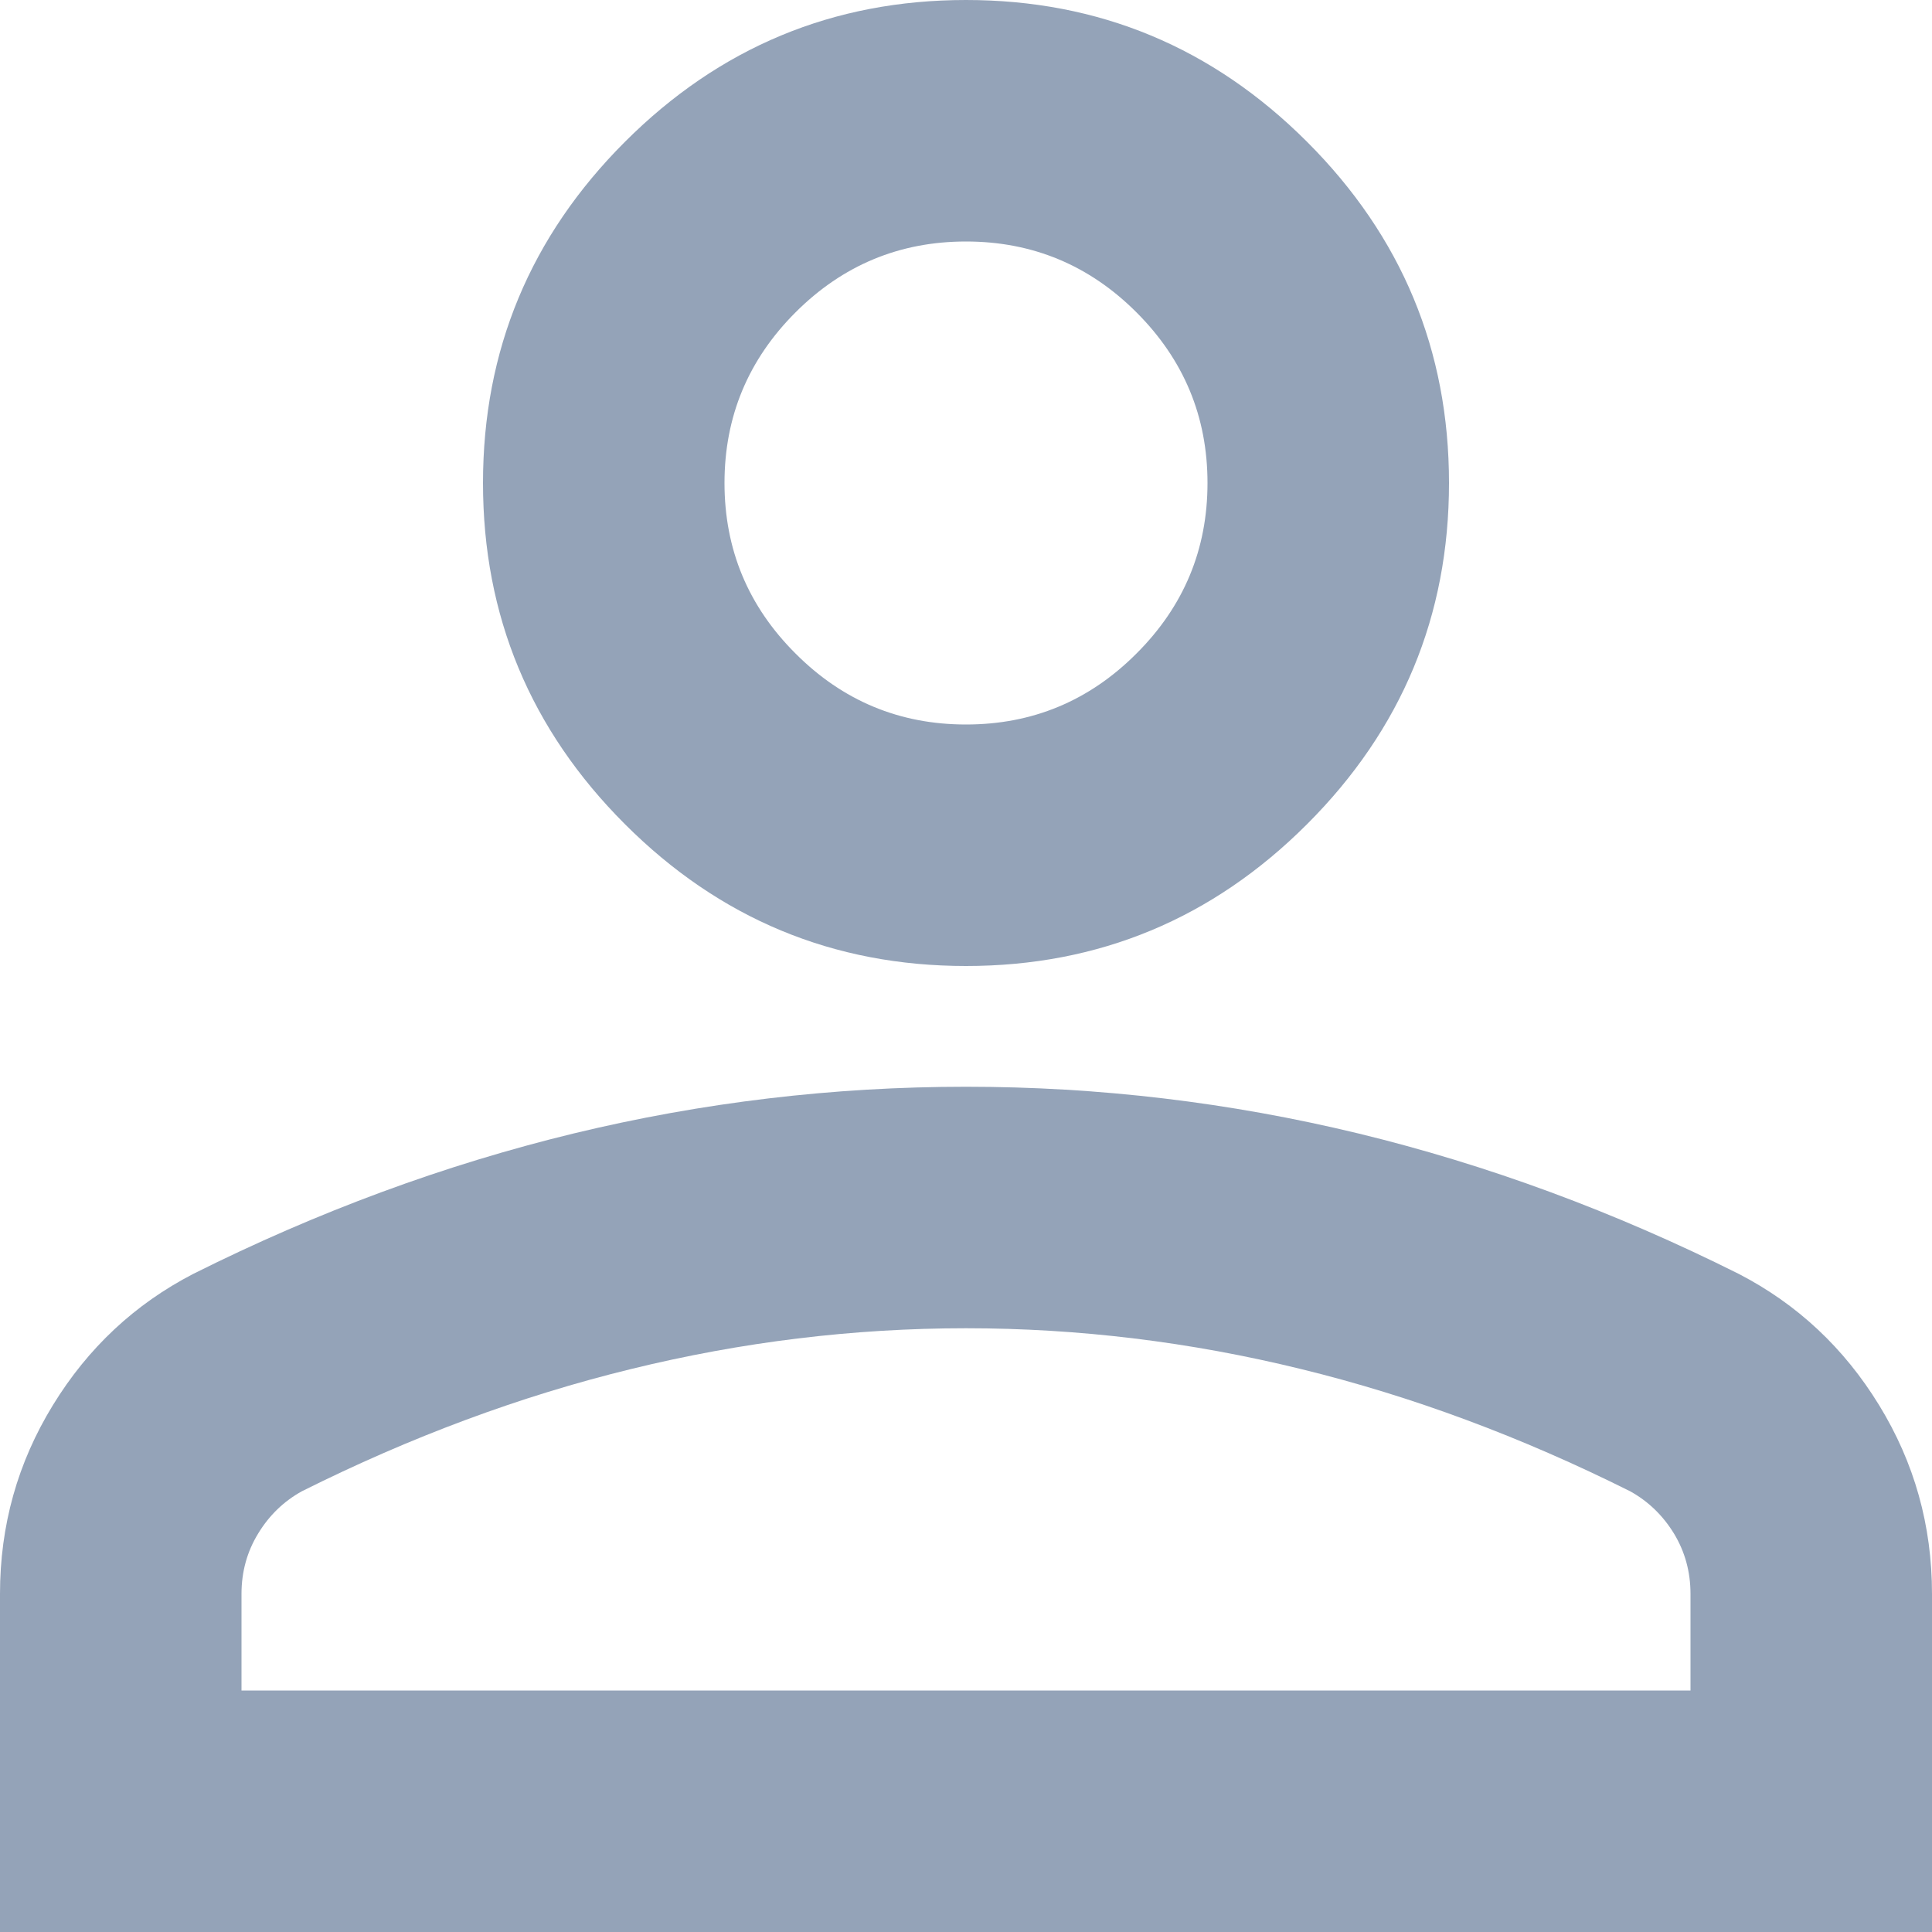
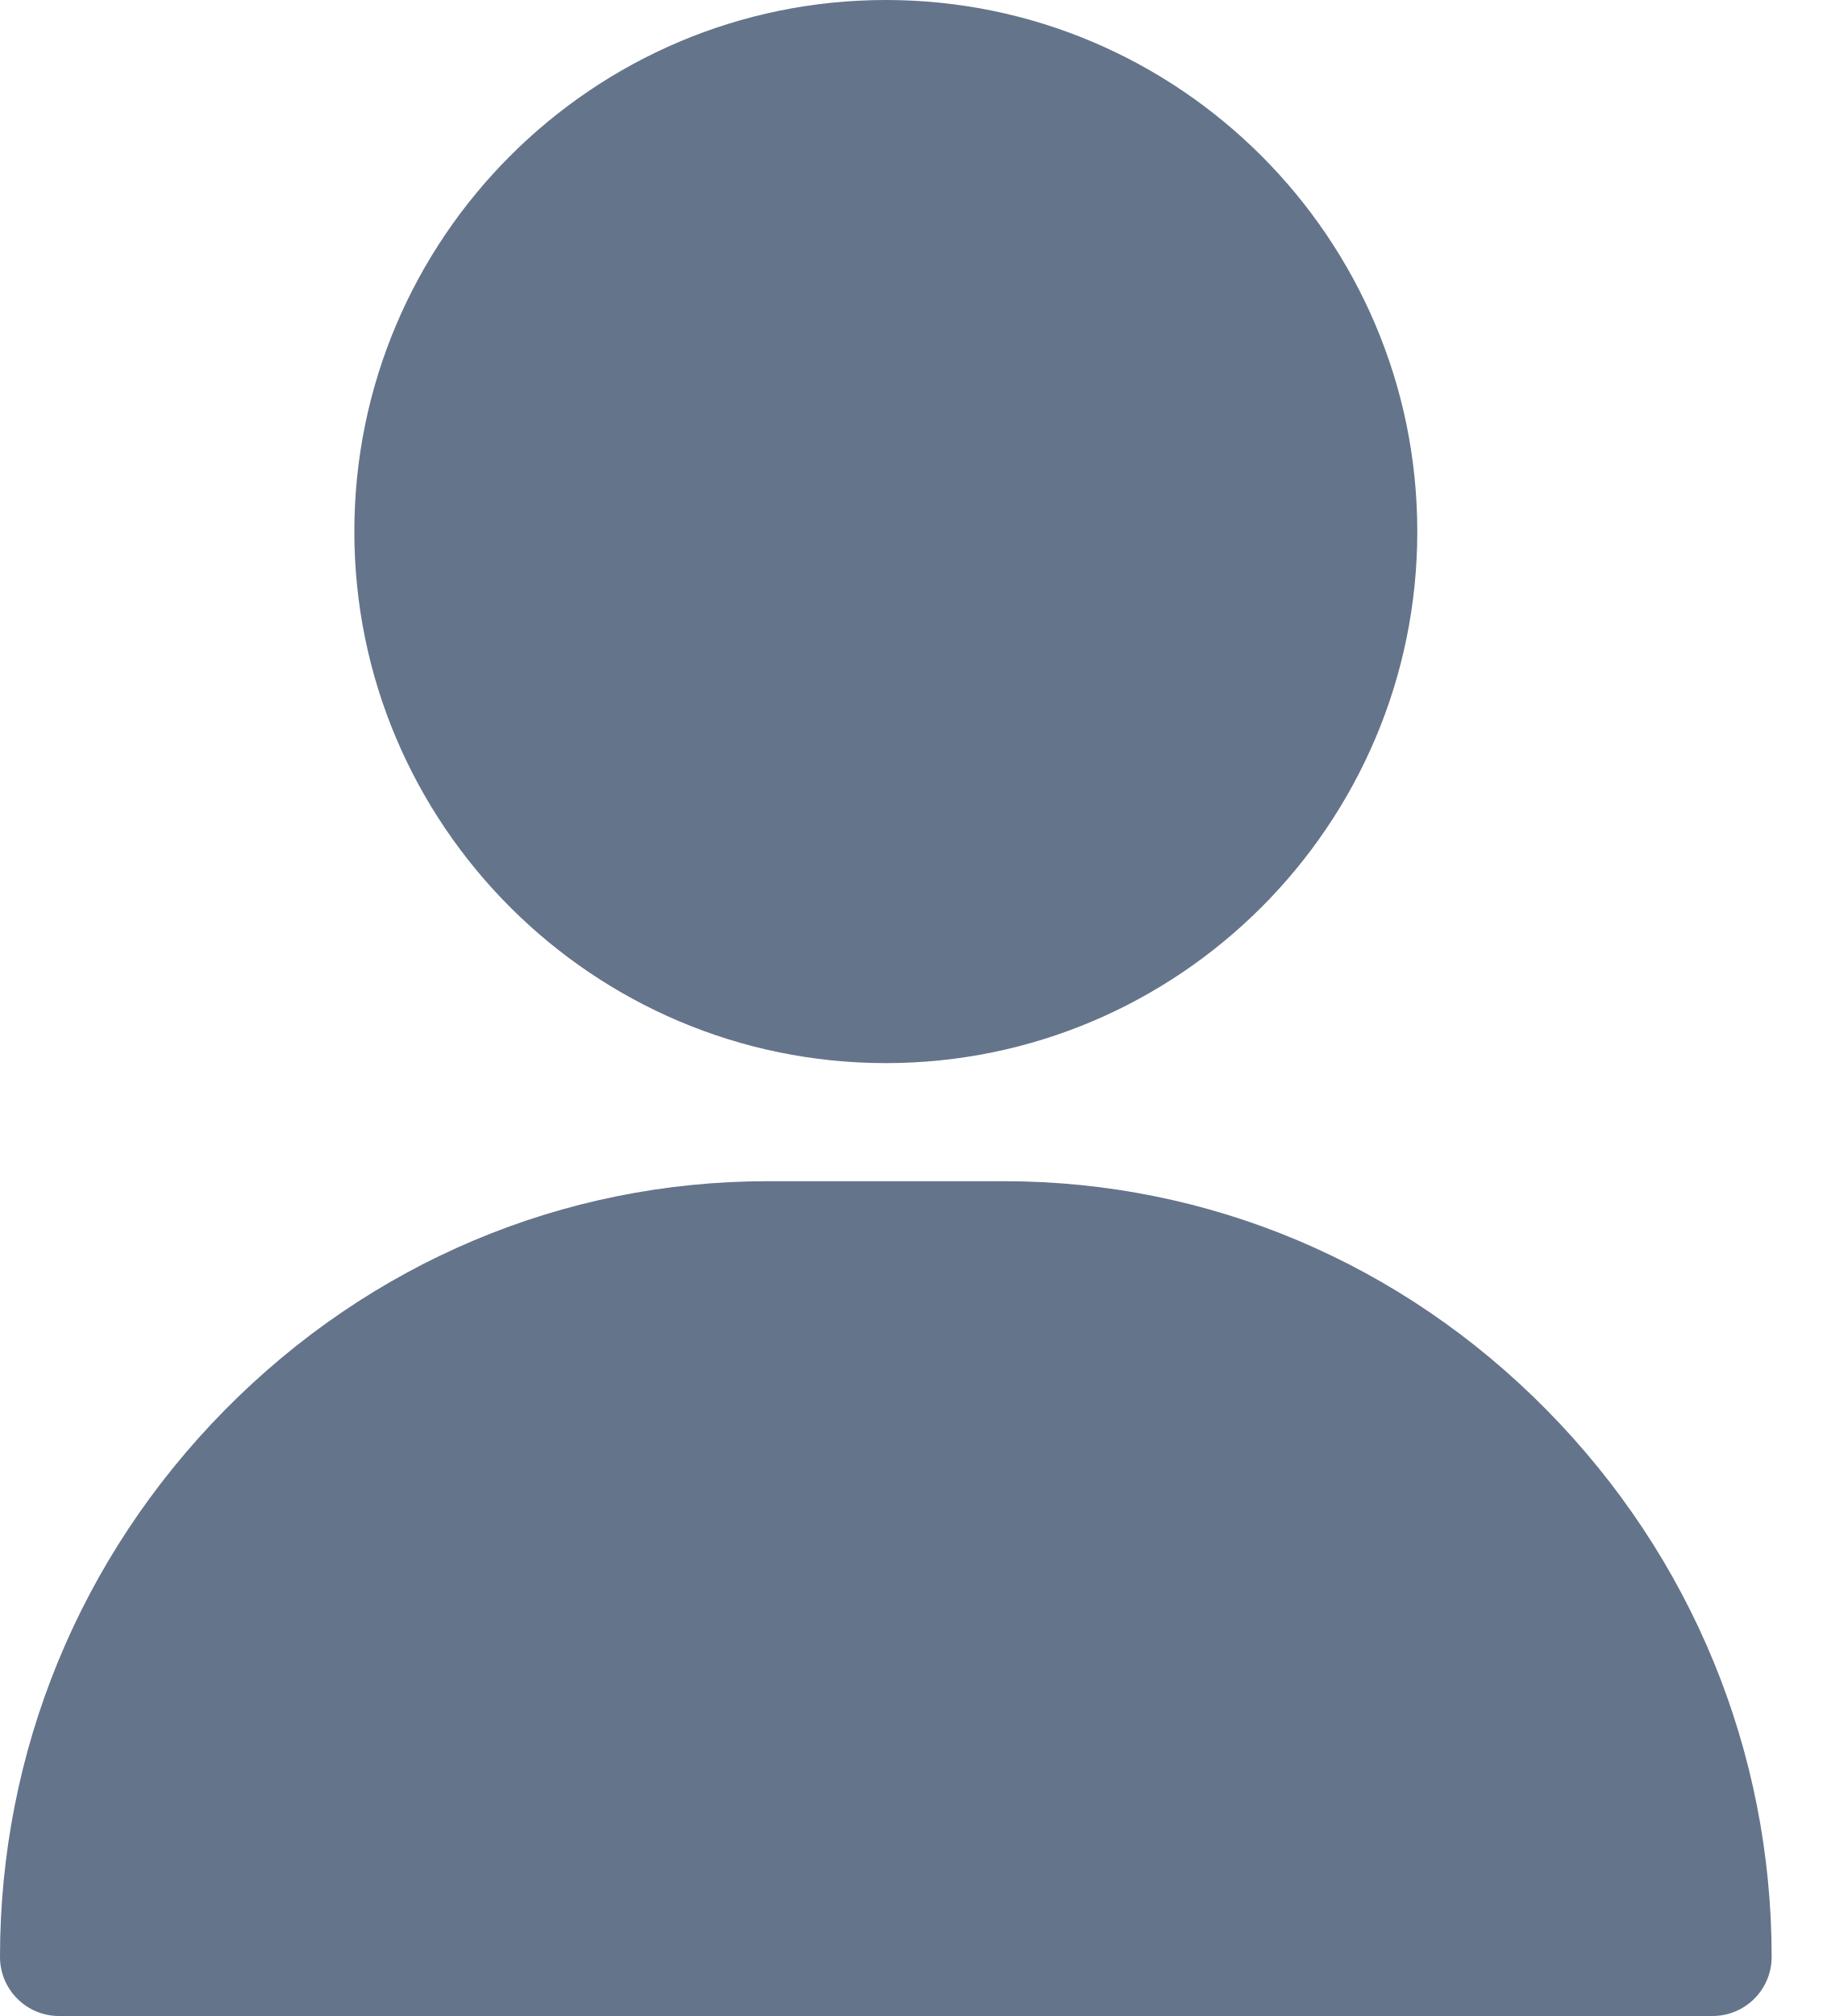
- <svg xmlns="http://www.w3.org/2000/svg" width="16" height="16" viewBox="0 0 16 16" fill="none">
-   <path d="M8 8C6.9 8 5.958 7.608 5.175 6.825C4.392 6.042 4 5.1 4 4C4 2.9 4.392 1.958 5.175 1.175C5.958 0.392 6.9 0 8 0C9.1 0 10.042 0.392 10.825 1.175C11.608 1.958 12 2.9 12 4C12 5.1 11.608 6.042 10.825 6.825C10.042 7.608 9.1 8 8 8ZM0 16V13.2C0 12.633 0.146 12.113 0.438 11.637C0.729 11.162 1.117 10.8 1.6 10.55C2.633 10.033 3.683 9.646 4.75 9.387C5.817 9.129 6.9 9 8 9C9.1 9 10.183 9.129 11.25 9.387C12.317 9.646 13.367 10.033 14.4 10.55C14.883 10.8 15.271 11.162 15.562 11.637C15.854 12.113 16 12.633 16 13.2V16H0ZM2 14H14V13.2C14 13.017 13.954 12.85 13.863 12.7C13.771 12.55 13.65 12.433 13.5 12.35C12.6 11.9 11.692 11.562 10.775 11.338C9.858 11.113 8.933 11 8 11C7.067 11 6.142 11.113 5.225 11.338C4.308 11.562 3.4 11.9 2.5 12.35C2.35 12.433 2.229 12.55 2.138 12.7C2.046 12.85 2 13.017 2 13.2V14ZM8 6C8.55 6 9.021 5.804 9.412 5.412C9.804 5.021 10 4.55 10 4C10 3.45 9.804 2.979 9.412 2.587C9.021 2.196 8.55 2 8 2C7.45 2 6.979 2.196 6.588 2.587C6.196 2.979 6 3.45 6 4C6 4.55 6.196 5.021 6.588 5.412C6.979 5.804 7.45 6 8 6Z" fill="#94A3B8" />
+ <svg xmlns="http://www.w3.org/2000/svg" width="22" height="24" viewBox="0 0 22 24" fill="none">
+   <path d="M10.547 0C7.058 0 4.219 2.839 4.219 6.328C4.219 9.817 7.058 12.656 10.547 12.656C14.036 12.656 16.875 9.817 16.875 6.328C16.875 2.839 14.036 0 10.547 0ZM18.42 16.79C16.688 15.031 14.391 14.062 11.953 14.062H9.141C6.703 14.062 4.406 15.031 2.673 16.79C0.949 18.541 0 20.852 0 23.297C0 23.685 0.315 24 0.703 24H20.391C20.779 24 21.094 23.685 21.094 23.297C21.094 20.852 20.144 18.541 18.42 16.79Z" fill="#64748B" />
</svg>
